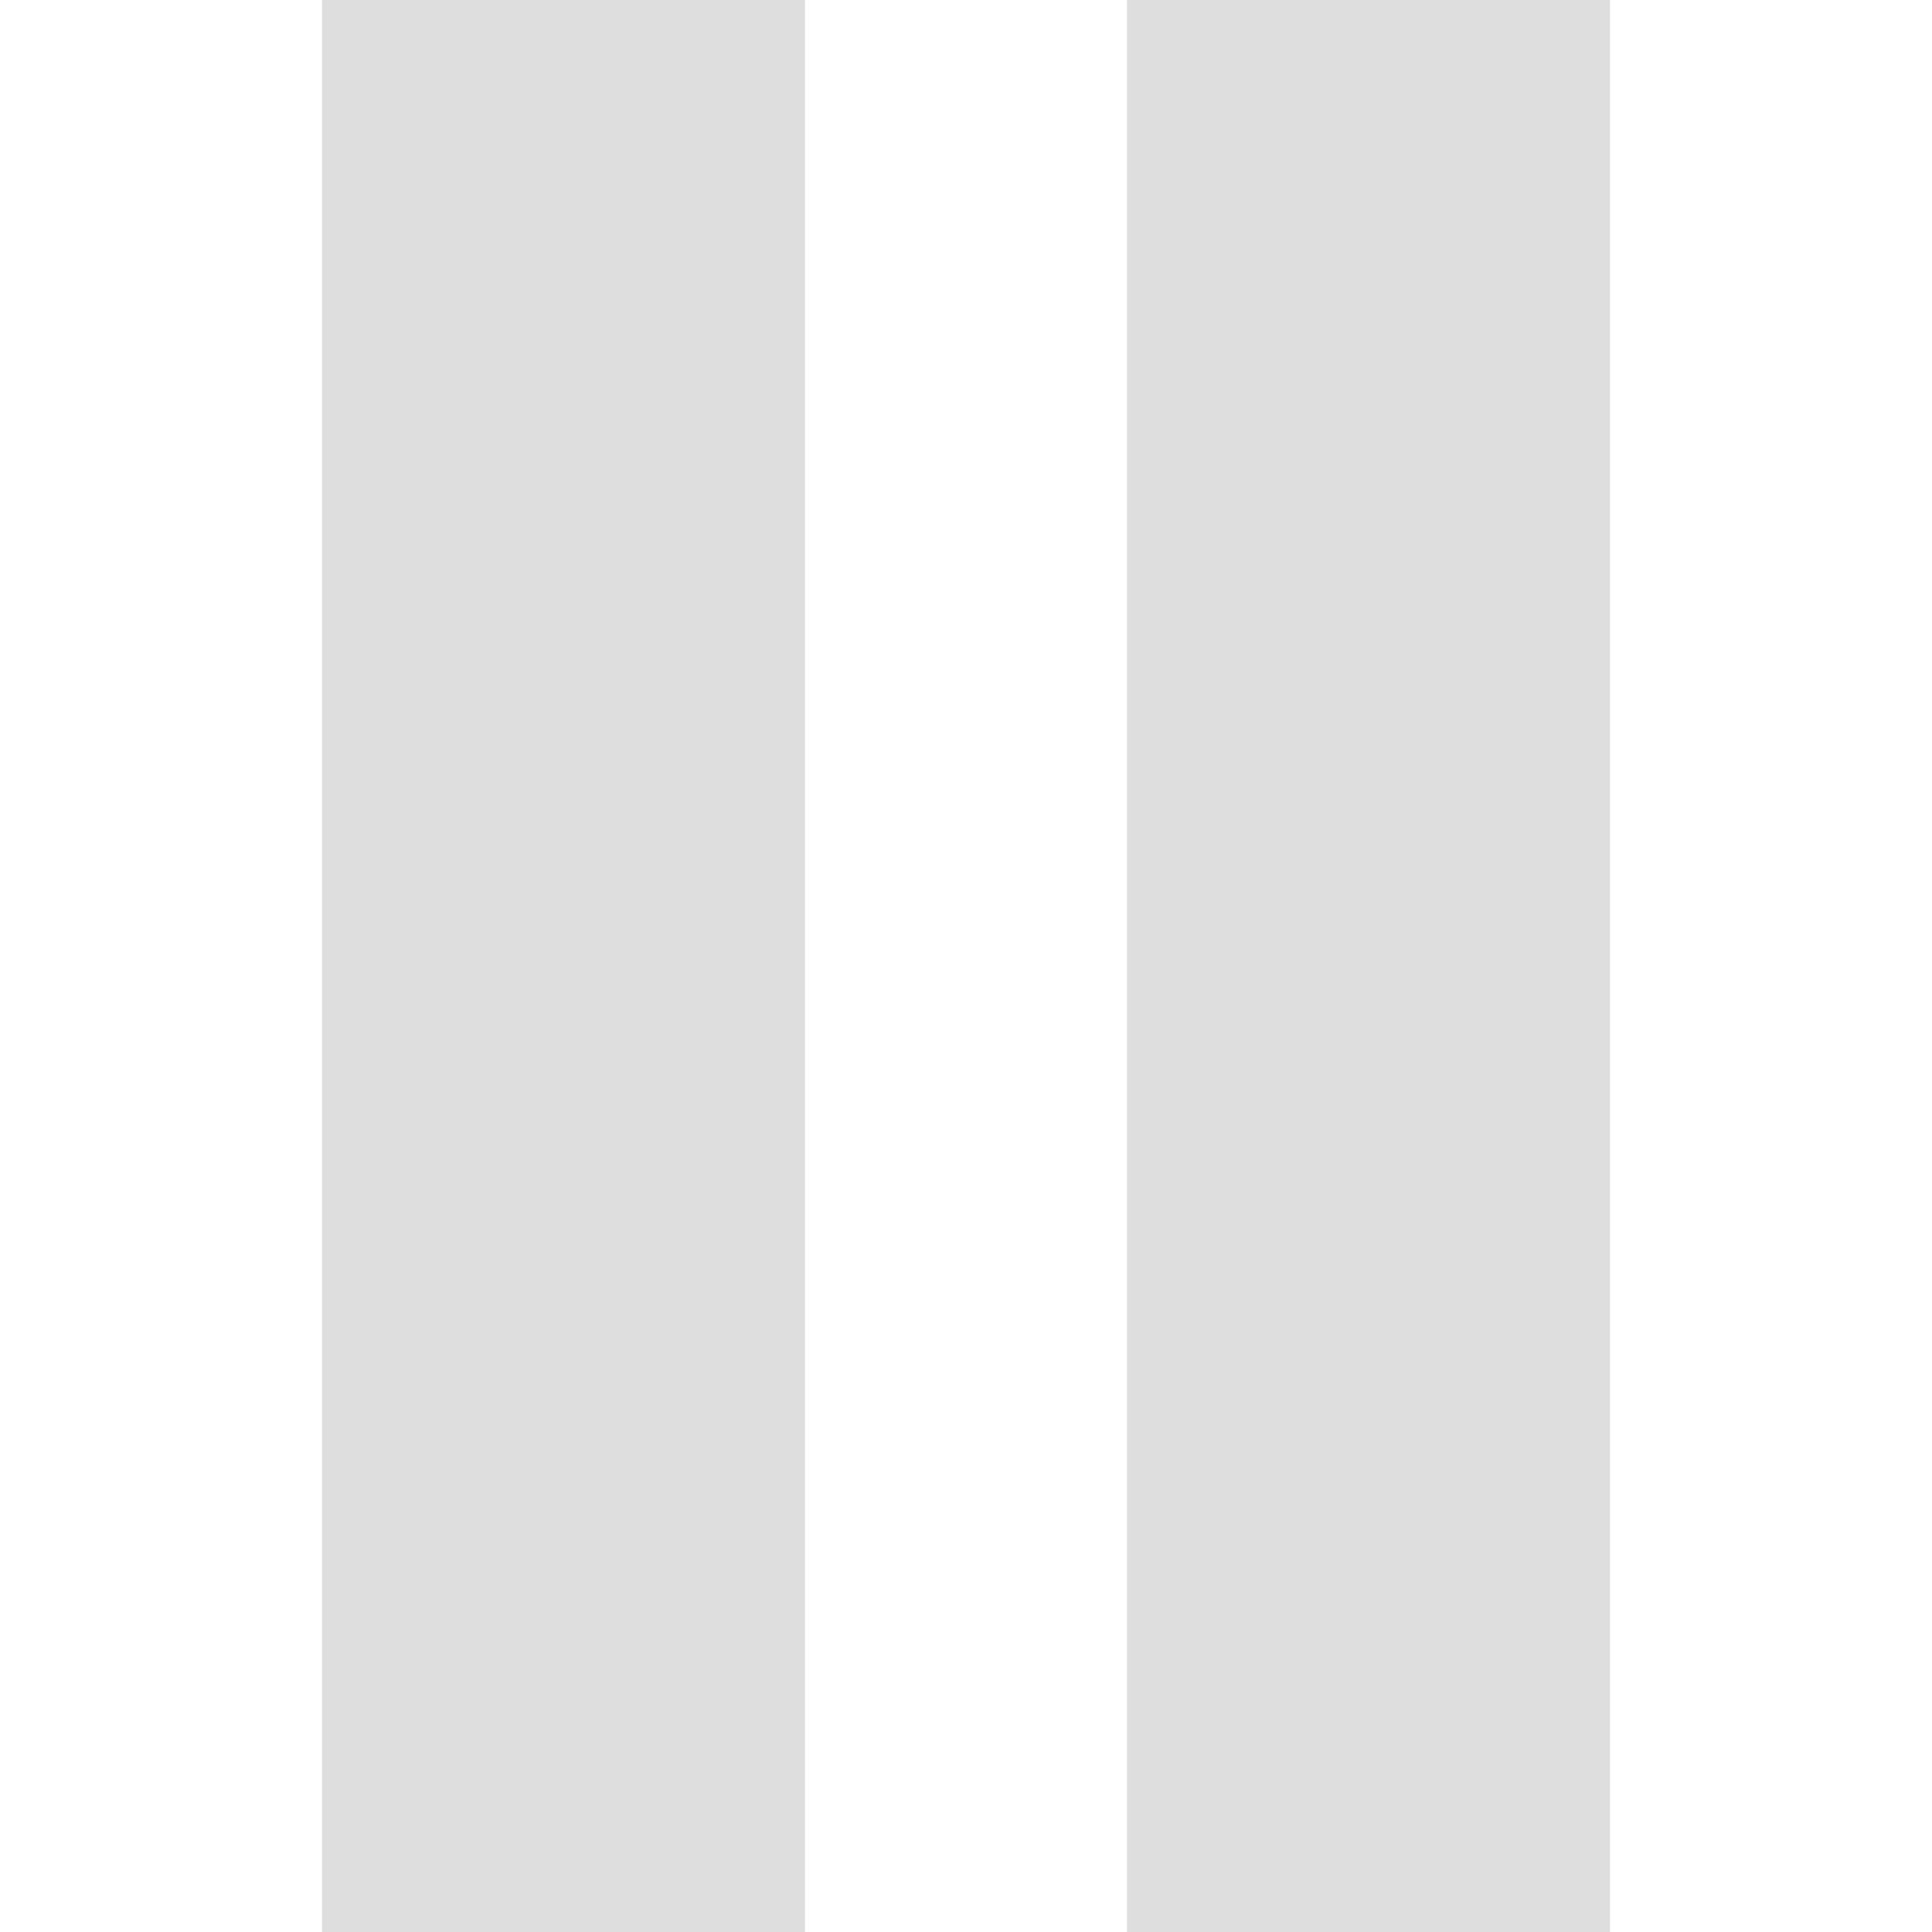
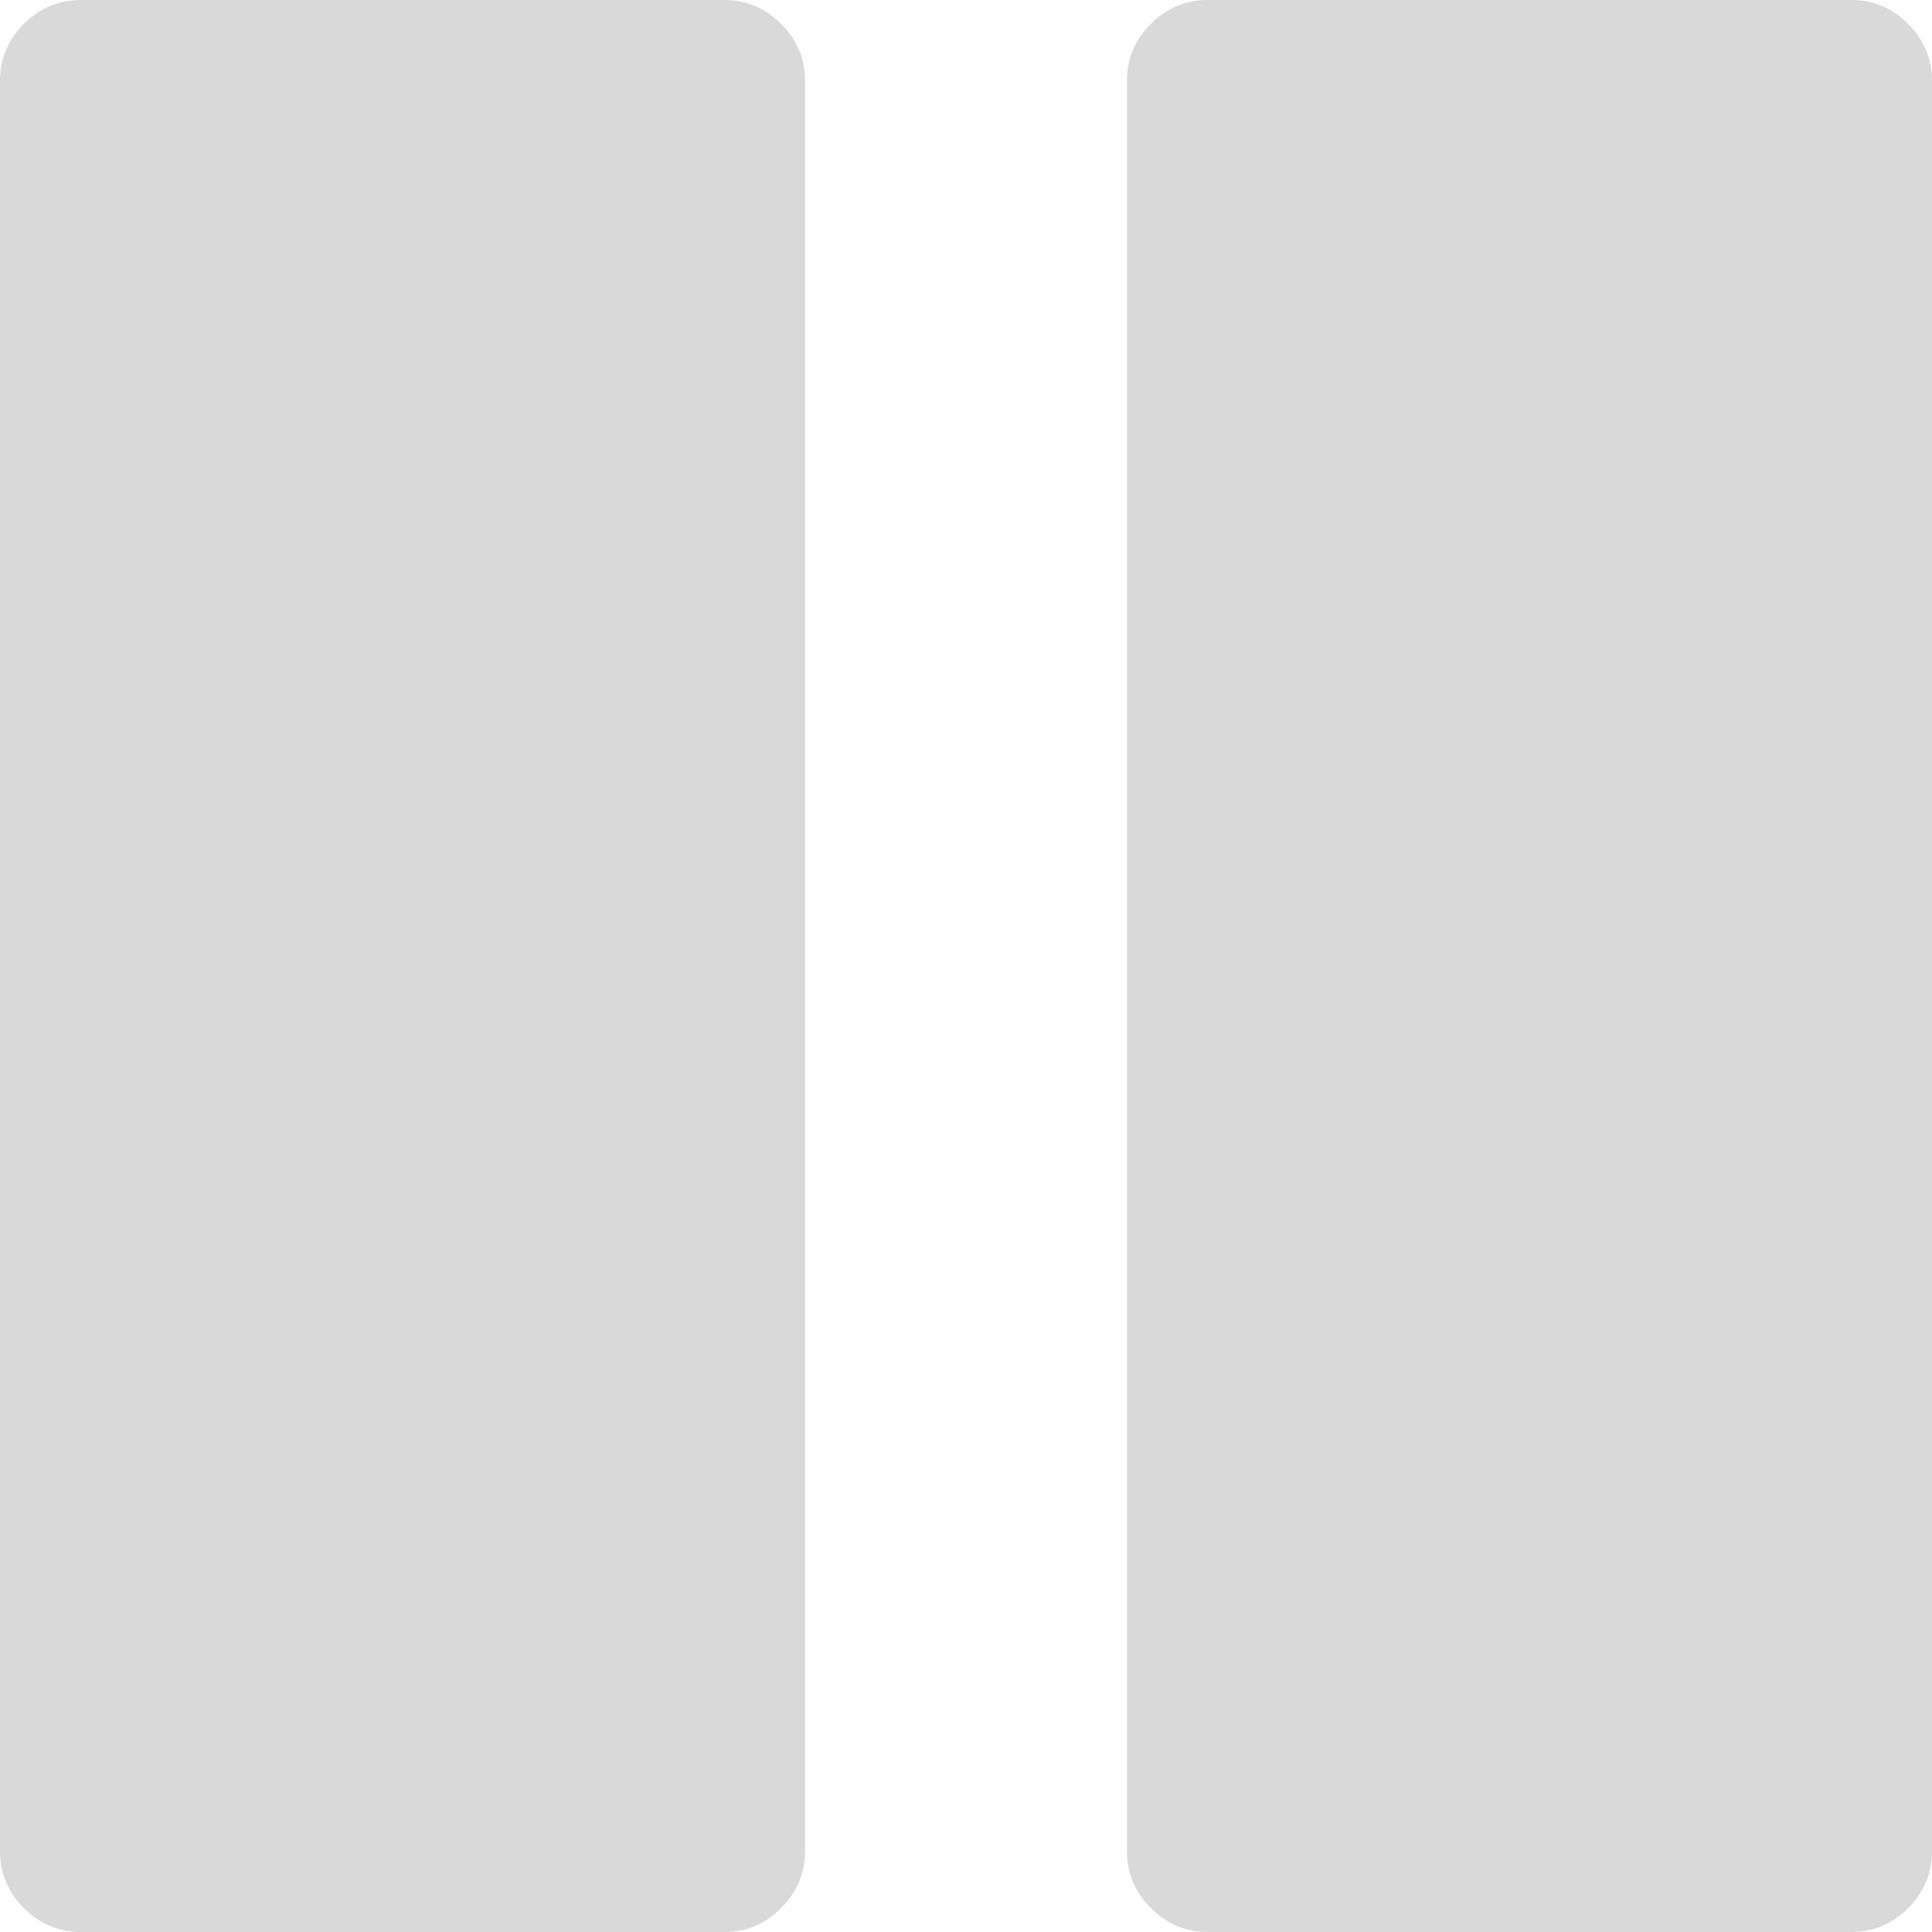
- <svg xmlns="http://www.w3.org/2000/svg" version="1.1" id="Capa_1" x="0px" y="0px" viewBox="0 0 12 12" style="enable-background:new 0 0 12 12;" xml:space="preserve" width="512px" height="512px">
+ <svg xmlns="http://www.w3.org/2000/svg" version="1.1" id="Capa_1" x="0px" y="0px" width="512px" height="512px" viewBox="0 0 438.536 438.536" style="enable-background:new 0 0 438.536 438.536;" xml:space="preserve">
  <g>
-     <path d="M2,0h3v12H2V0z" fill="#dedede" />
-     <path d="M7,0h3v12H7V0z" fill="#dedede" />
+     <g>
+       <path d="M164.453,0H18.276C13.324,0,9.041,1.807,5.425,5.424C1.808,9.04,0.001,13.322,0.001,18.271v401.991    c0,4.948,1.807,9.233,5.424,12.847c3.619,3.617,7.902,5.428,12.851,5.428h146.181c4.949,0,9.231-1.811,12.847-5.428    c3.617-3.613,5.424-7.898,5.424-12.847V18.271c0-4.952-1.807-9.231-5.428-12.847C173.685,1.807,169.402,0,164.453,0z" fill="#d9d9d9" />
+       <path d="M433.113,5.424C429.496,1.807,425.215,0,420.267,0H274.086c-4.949,0-9.237,1.807-12.847,5.424    c-3.621,3.615-5.432,7.898-5.432,12.847v401.991c0,4.948,1.811,9.233,5.432,12.847c3.609,3.617,7.897,5.428,12.847,5.428h146.181    c4.948,0,9.229-1.811,12.847-5.428c3.614-3.613,5.421-7.898,5.421-12.847V18.271C438.534,13.319,436.73,9.04,433.113,5.424z" fill="#d9d9d9" />
+     </g>
  </g>
  <g>
</g>
  <g>
</g>
  <g>
</g>
  <g>
</g>
  <g>
</g>
  <g>
</g>
  <g>
</g>
  <g>
</g>
  <g>
</g>
  <g>
</g>
  <g>
</g>
  <g>
</g>
  <g>
</g>
  <g>
</g>
  <g>
</g>
</svg>
